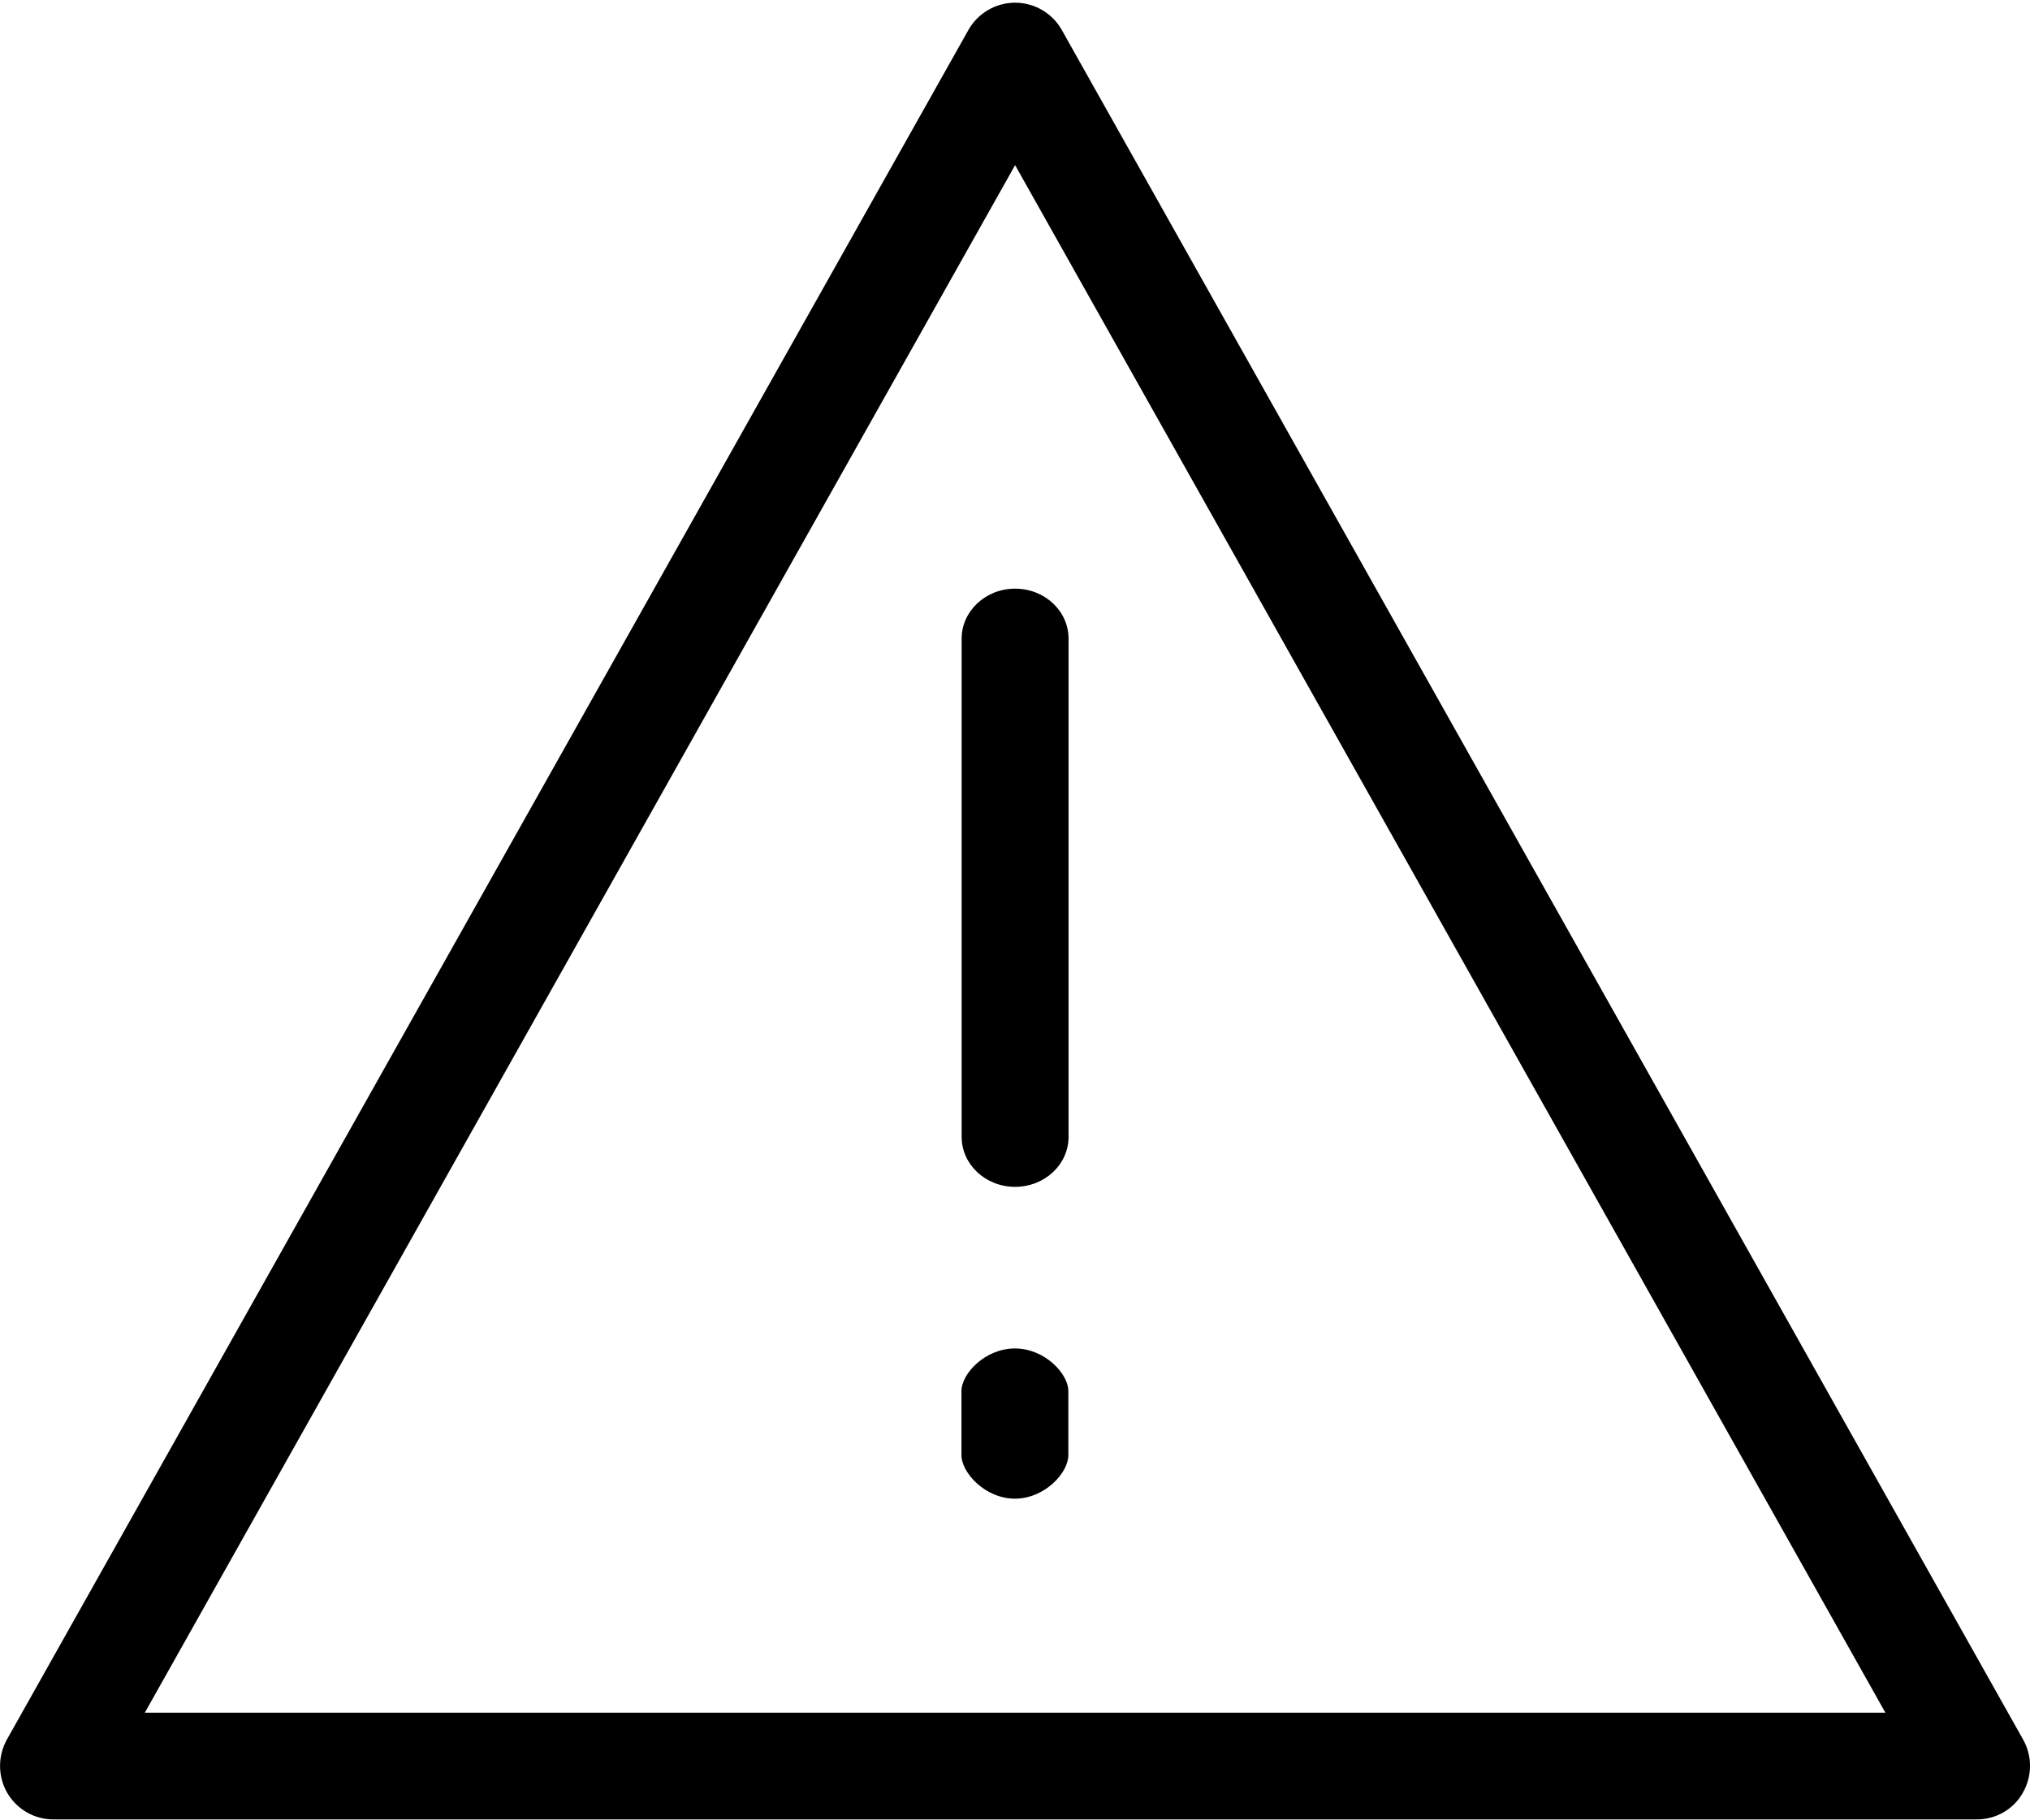
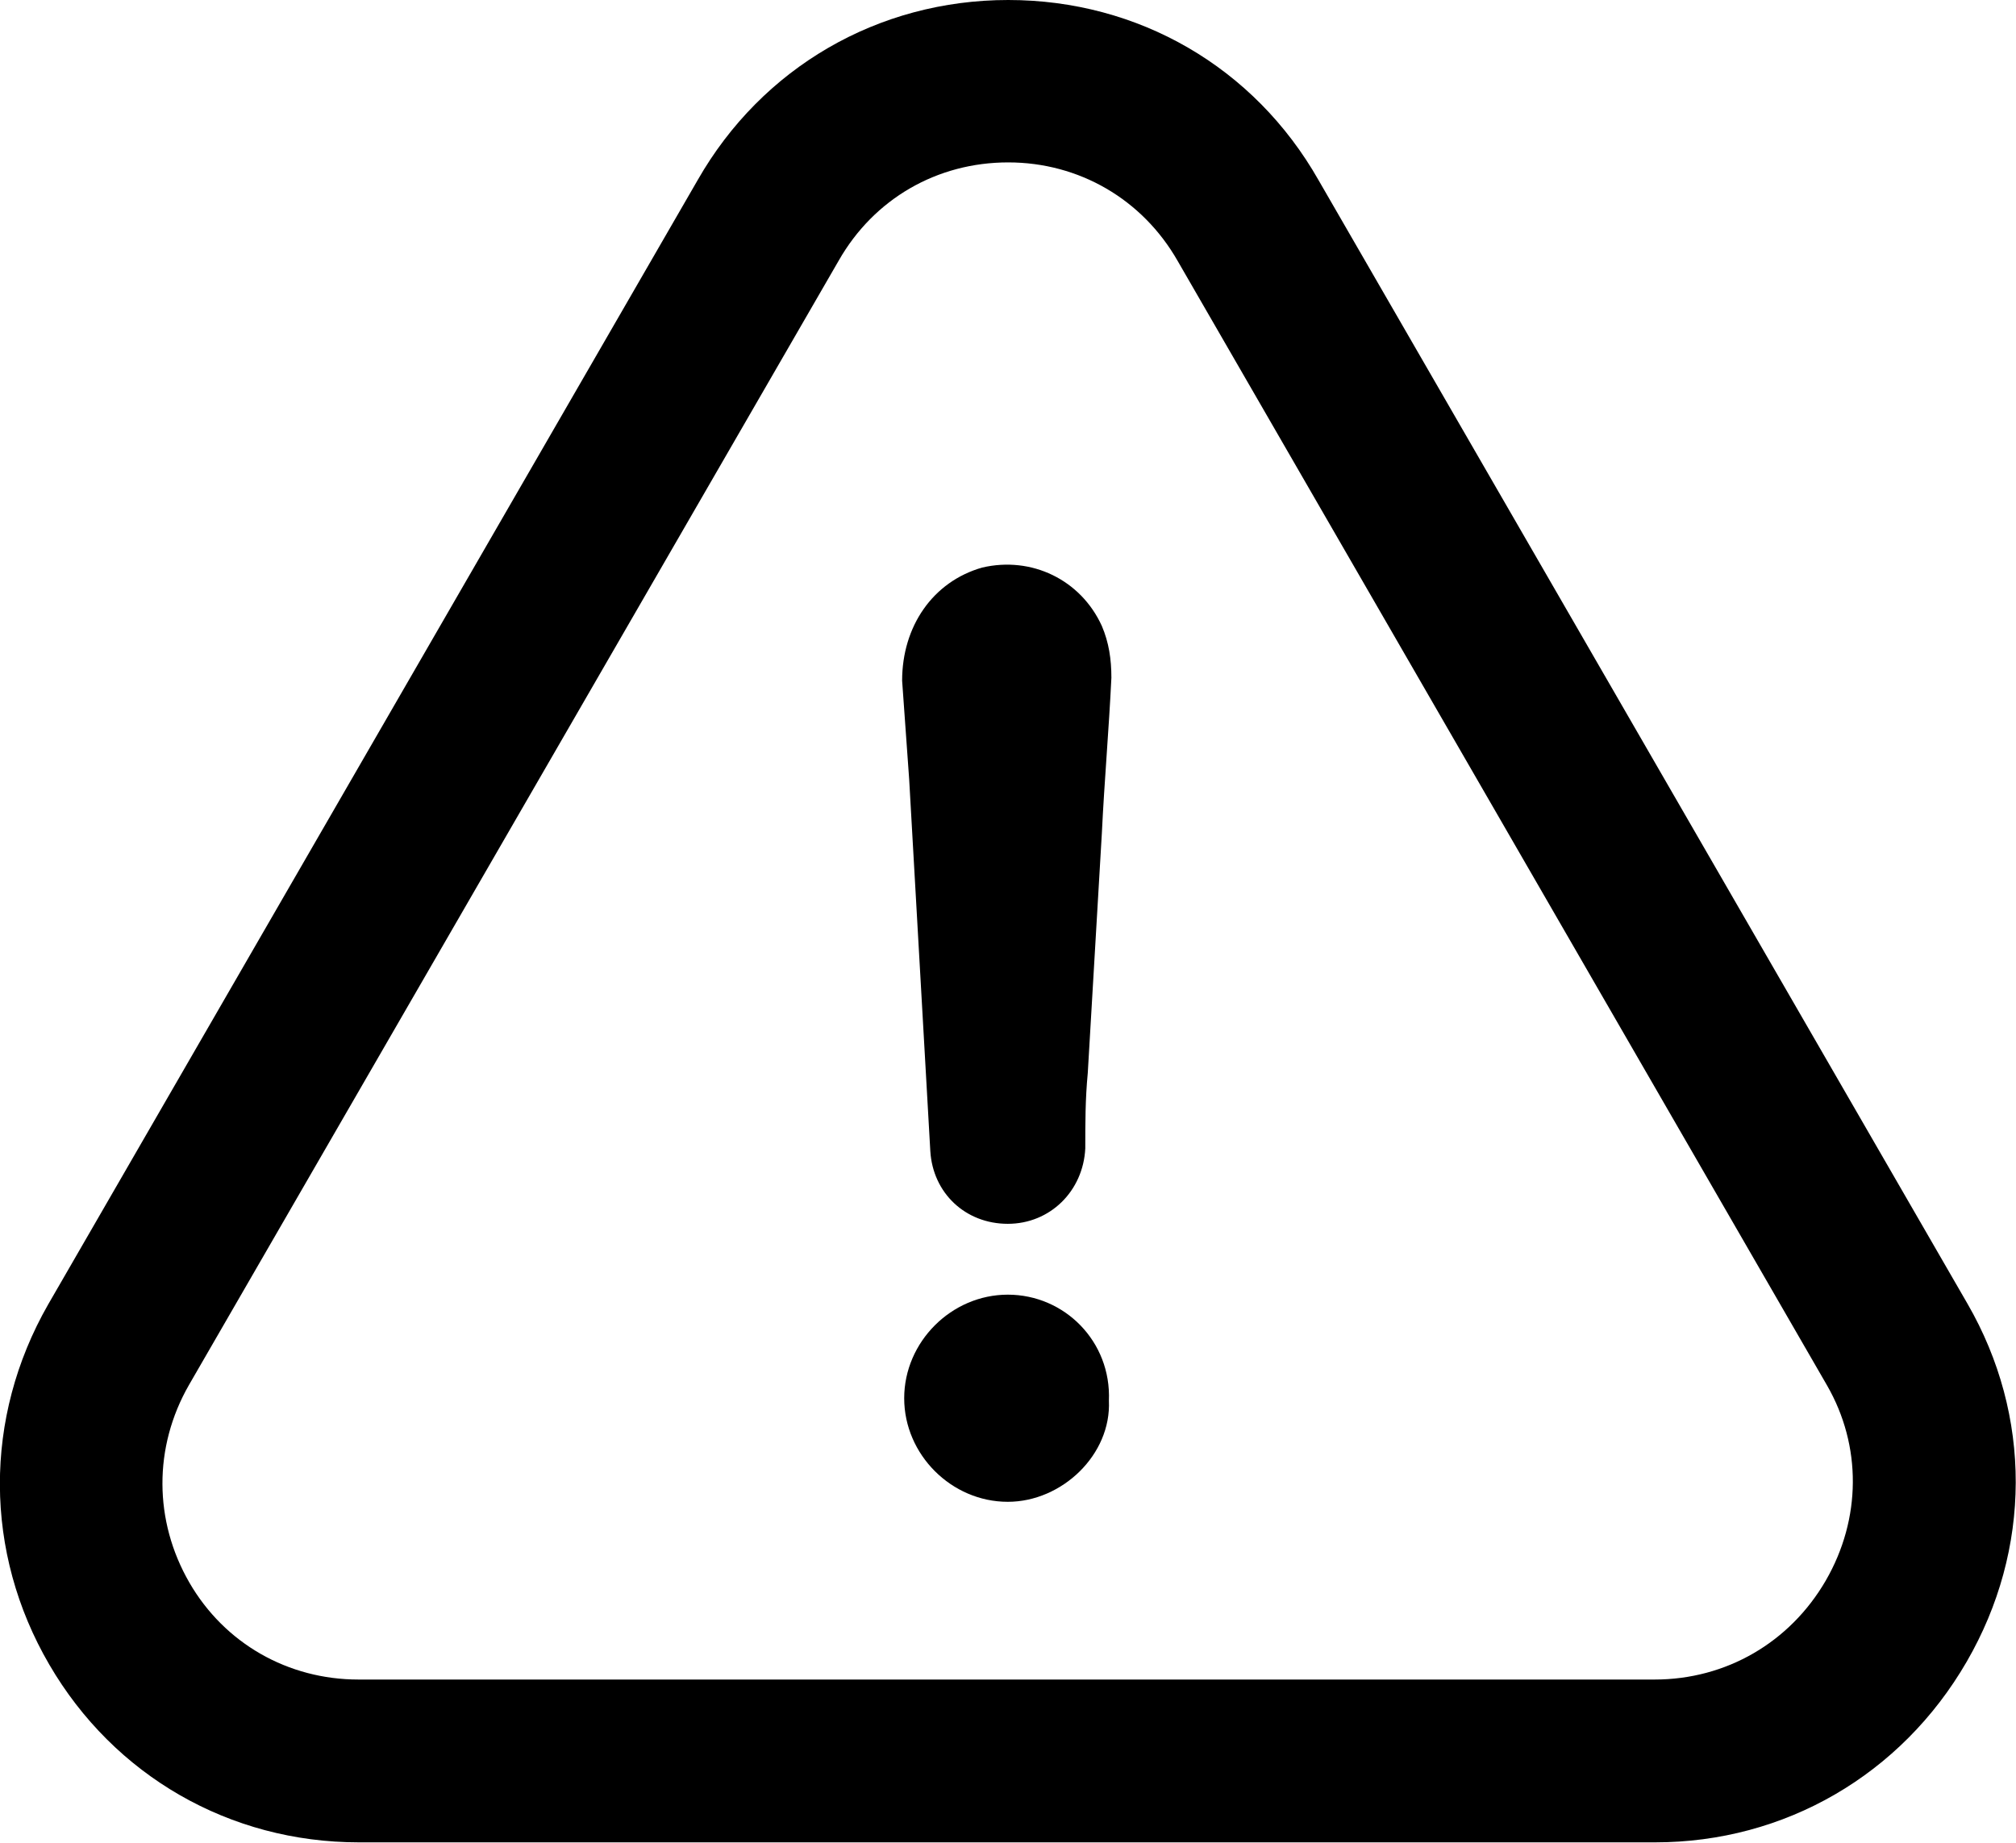
- <svg xmlns="http://www.w3.org/2000/svg" version="1.1" id="Layer_1" x="0px" y="0px" viewBox="0 0 979.9 878.1" style="enable-background:new 0 0 979.9 878.1;" xml:space="preserve">
+ <svg xmlns="http://www.w3.org/2000/svg" version="1.1" id="Capa_1" x="0px" y="0px" viewBox="0 0 486.5 444.7" style="enable-background:new 0 0 486.5 444.7;" xml:space="preserve">
  <g>
-     <path d="M954.2,878.1H25.8c-9.2,0-17.6-4.8-22.3-12.8c-4.6-8-4.6-17.7-0.2-25.7L467.5,14.4c4.6-8.1,13.2-13.1,22.5-13.1   s17.9,5,22.5,13.1l464.1,825.2c4.5,8,4.4,17.7-0.2,25.7C971.9,873.3,963.4,878.1,954.2,878.1z M69.9,826.6h840.2L490,79.7   L69.9,826.6z" />
-     <path d="M490,572.8c-14.3,0-25.8-10.8-25.8-24.1V308.2c0-13.2,11.5-24.1,25.8-24.1s25.8,10.8,25.8,24.1v240.5   C515.8,562,504.3,572.8,490,572.8z" />
-     <path d="M489.9,723.3c-14.3,0-25.8-12.5-25.8-21v-30.9c0-8.5,11.5-20.6,25.8-20.6s25.8,12.1,25.8,20.6v30.9   C515.7,710.9,504.2,723.3,489.9,723.3z" />
+     <g>
+       <path d="M243.2,312.5c-13.6,0-25,11.4-25,25s11.4,25,25,25c13.1,0,25-11.4,24.4-24.4C268.2,323.8,256.9,312.5,243.2,312.5z" />
+       <path d="M474.6,401.1c15.7-27.1,15.8-59.4,0.2-86.4L318.2,43.5C302.7,16.2,274.7,0,243.3,0s-59.4,16.3-74.9,43.4L11.6,314.9    c-15.6,27.3-15.5,59.8,0.3,86.9c15.6,26.8,43.5,42.9,74.7,42.9h312.8C430.7,444.7,458.8,428.4,474.6,401.1z M440.6,381.5    c-8.7,15-24.1,23.9-41.3,23.9H86.5c-17,0-32.3-8.7-40.8-23.4c-8.6-14.9-8.7-32.7-0.1-47.7L202.4,62.9    c8.5-14.9,23.7-23.7,40.9-23.7c17.1,0,32.4,8.9,40.9,23.8l156.7,271.4C449.3,349,449.2,366.6,440.6,381.5z" />
+       <path d="M237,137c-11.9,3.4-19.3,14.2-19.3,27.3c0.6,7.9,1.1,15.9,1.7,23.8c1.7,30.1,3.4,59.6,5.1,89.7    c0.6,10.2,8.5,17.6,18.7,17.6s18.2-7.9,18.7-18.2c0-6.2,0-11.9,0.6-18.2c1.1-19.3,2.3-38.6,3.4-57.9c0.6-12.5,1.7-25,2.3-37.5    c0-4.5-0.6-8.5-2.3-12.5C260.8,139.9,248.9,134.2,237,137z" />
+     </g>
  </g>
</svg>
